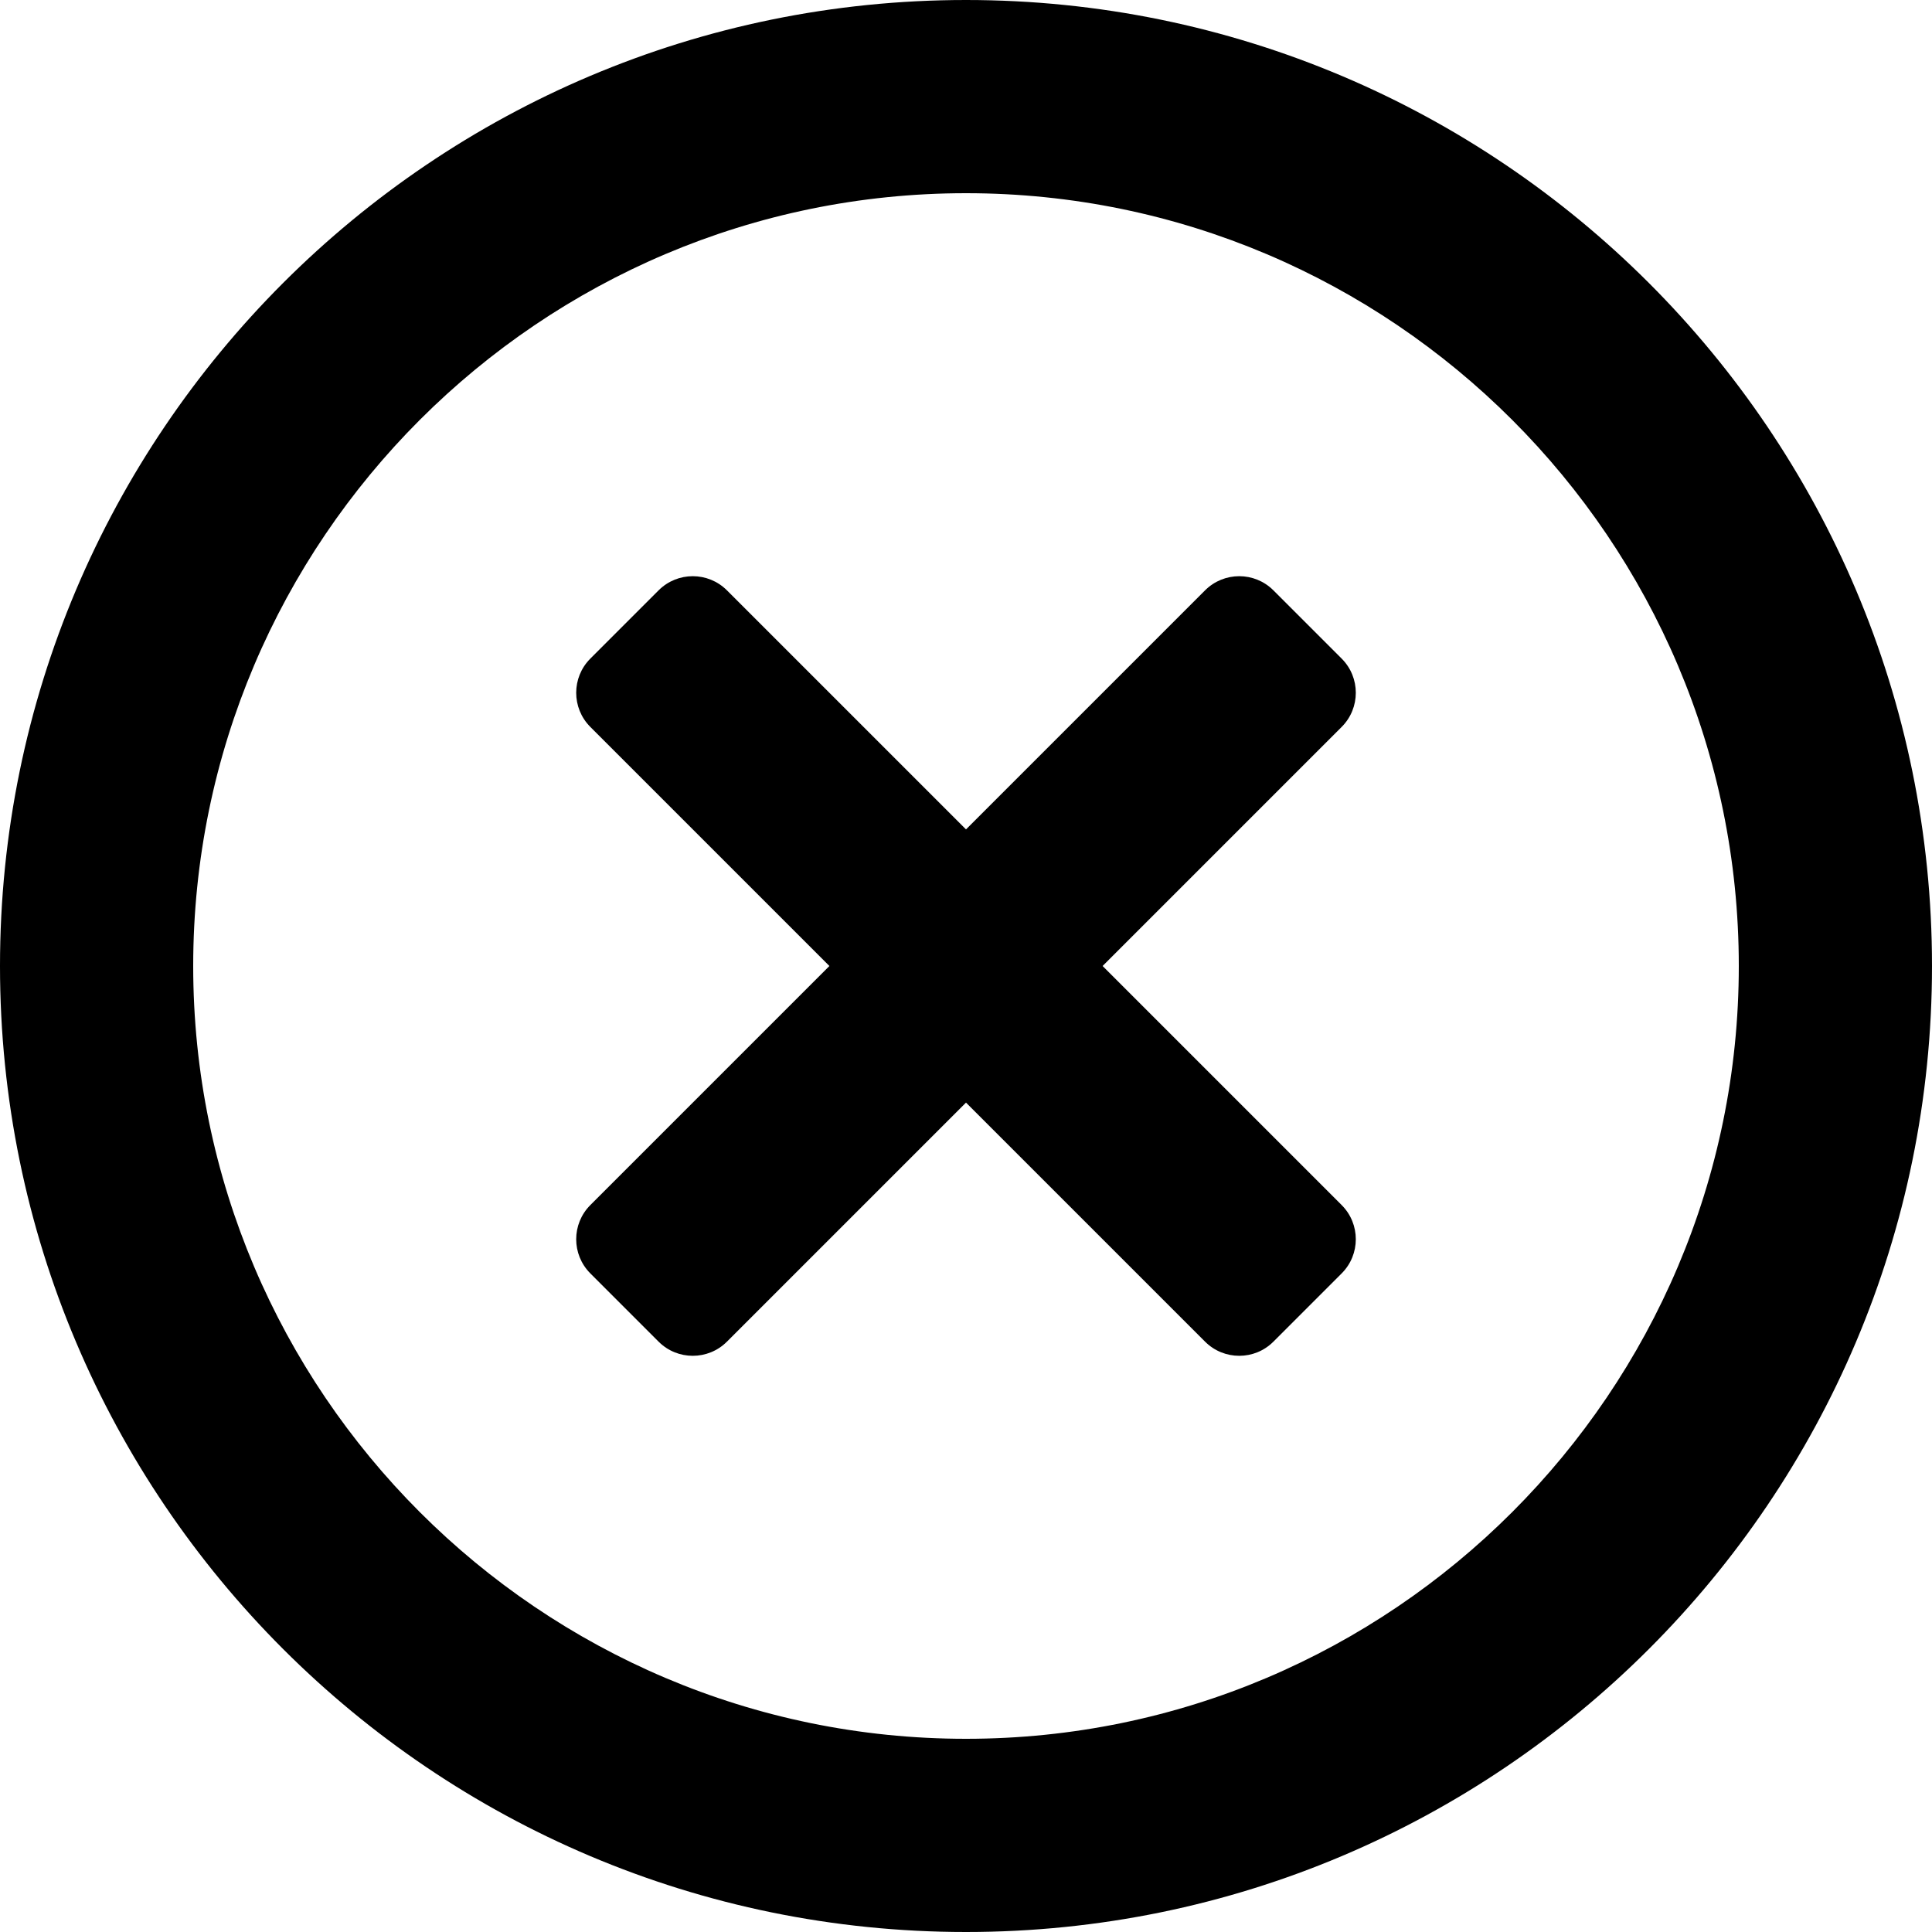
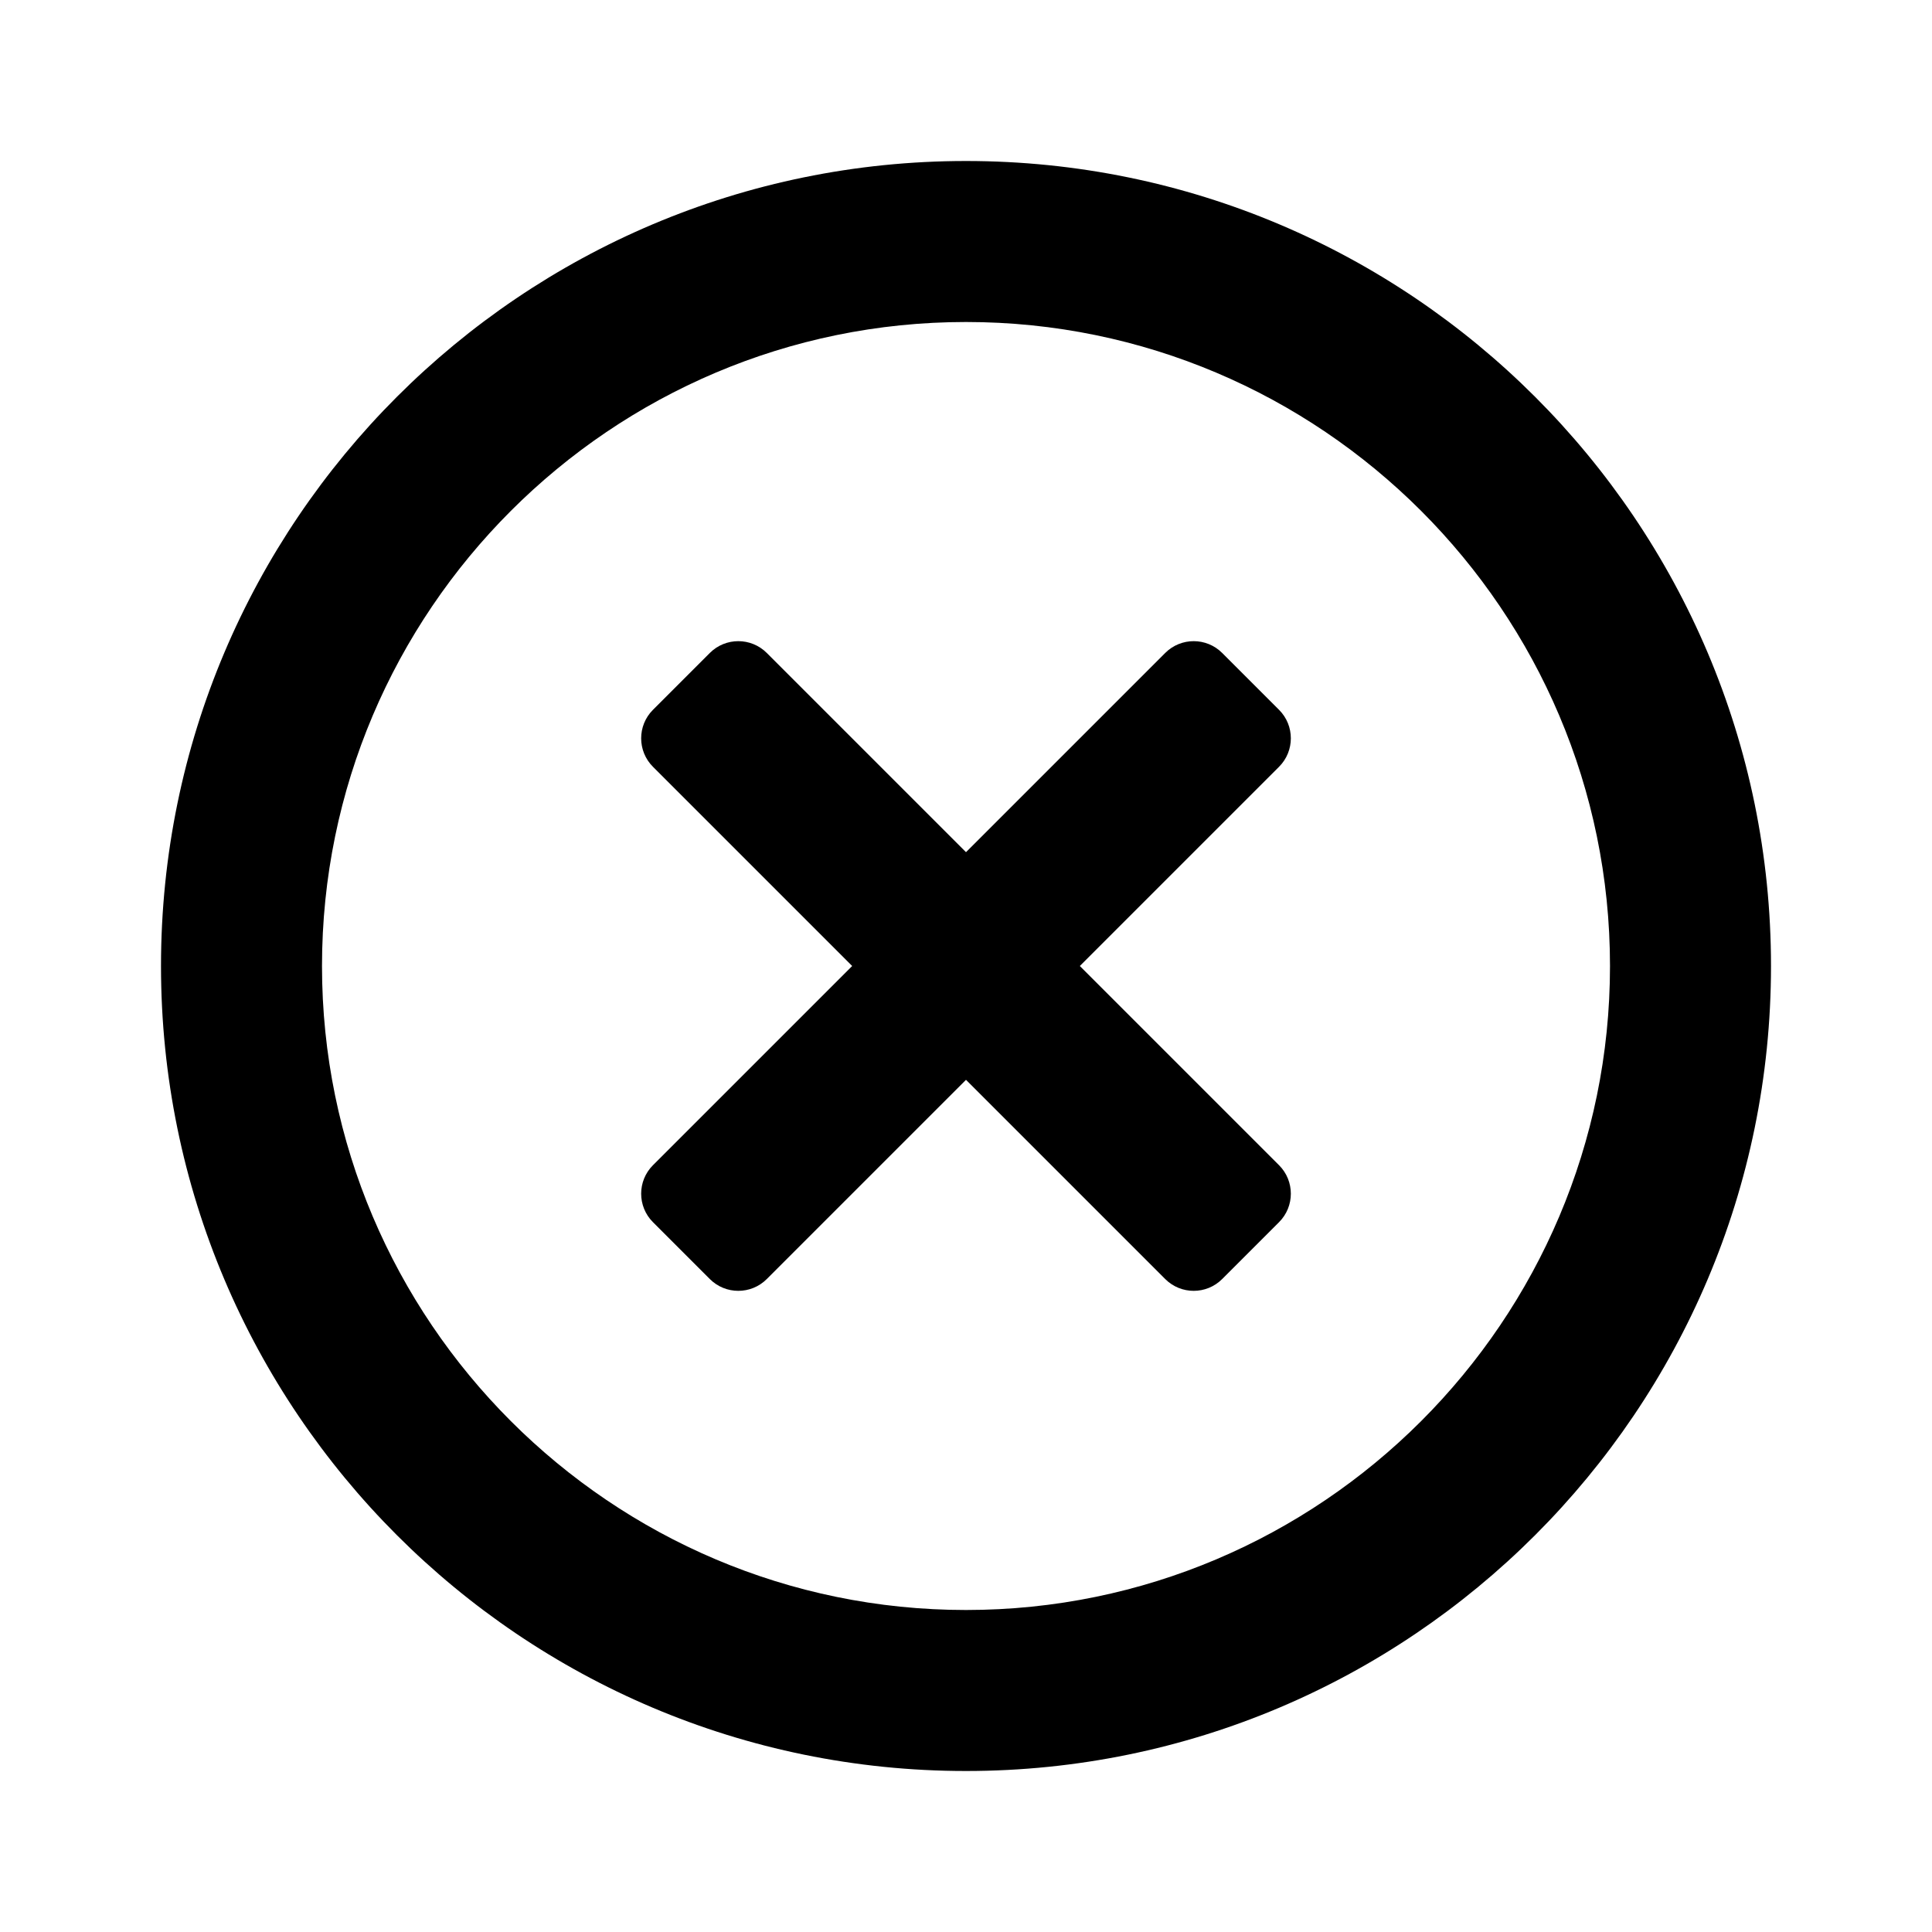
- <svg xmlns="http://www.w3.org/2000/svg" aria-label="X in a circle" viewBox="0 0 20 20">
-   <path d="M13.889 7.525L11.414 10L13.889 12.475C14.084 12.67 14.084 12.987 13.889 13.182L13.182 13.889C12.987 14.084 12.67 14.084 12.475 13.889L10 11.414L7.525 13.889C7.33 14.084 7.013 14.084 6.818 13.889L6.111 13.182C5.916 12.987 5.916 12.67 6.111 12.475L8.586 10L6.111 7.525C5.916 7.33 5.916 7.013 6.111 6.818L6.818 6.111C7.013 5.916 7.33 5.916 7.525 6.111L10 8.586L12.475 6.111C12.67 5.916 12.987 5.916 13.182 6.111L13.889 6.818C14.084 7.013 14.084 7.33 13.889 7.525Z" />
-   <path fill-rule="evenodd" clip-rule="evenodd" d="M10 0C4.48 0 0 4.48 0 10C0 15.52 4.48 20 10 20C15.52 20 20 15.52 20 10C20 4.48 15.52 0 10 0ZM10 18C5.59 18 2 14.41 2 10C2 5.59 5.59 2 10 2C14.41 2 18 5.59 18 10C18 14.41 14.41 18 10 18Z" />
+ <svg xmlns="http://www.w3.org/2000/svg" aria-label="X in a circle" viewBox="0 0 24 24">
+   <path d="M15.889 9.525L13.414 12L15.889 14.475C16.084 14.67 16.084 14.987 15.889 15.182L15.182 15.889C14.987 16.084 14.67 16.084 14.475 15.889L12 13.414L9.525 15.889C9.33 16.084 9.013 16.084 8.818 15.889L8.111 15.182C7.916 14.987 7.916 14.67 8.111 14.475L10.586 12L8.111 9.525C7.916 9.33 7.916 9.013 8.111 8.818L8.818 8.111C9.013 7.916 9.33 7.916 9.525 8.111L12 10.586L14.475 8.111C14.67 7.916 14.987 7.916 15.182 8.111L15.889 8.818C16.084 9.013 16.084 9.33 15.889 9.525Z" />
+   <path fill-rule="evenodd" clip-rule="evenodd" d="M12 2C6.48 2 2 6.48 2 12C2 17.52 6.48 22 12 22C17.52 22 22 17.52 22 12C22 6.48 17.52 2 12 2ZM12 20C7.59 20 4 16.41 4 12C4 7.59 7.59 4 12 4C16.41 4 20 7.59 20 12C20 16.41 16.41 20 12 20Z" />
</svg>
